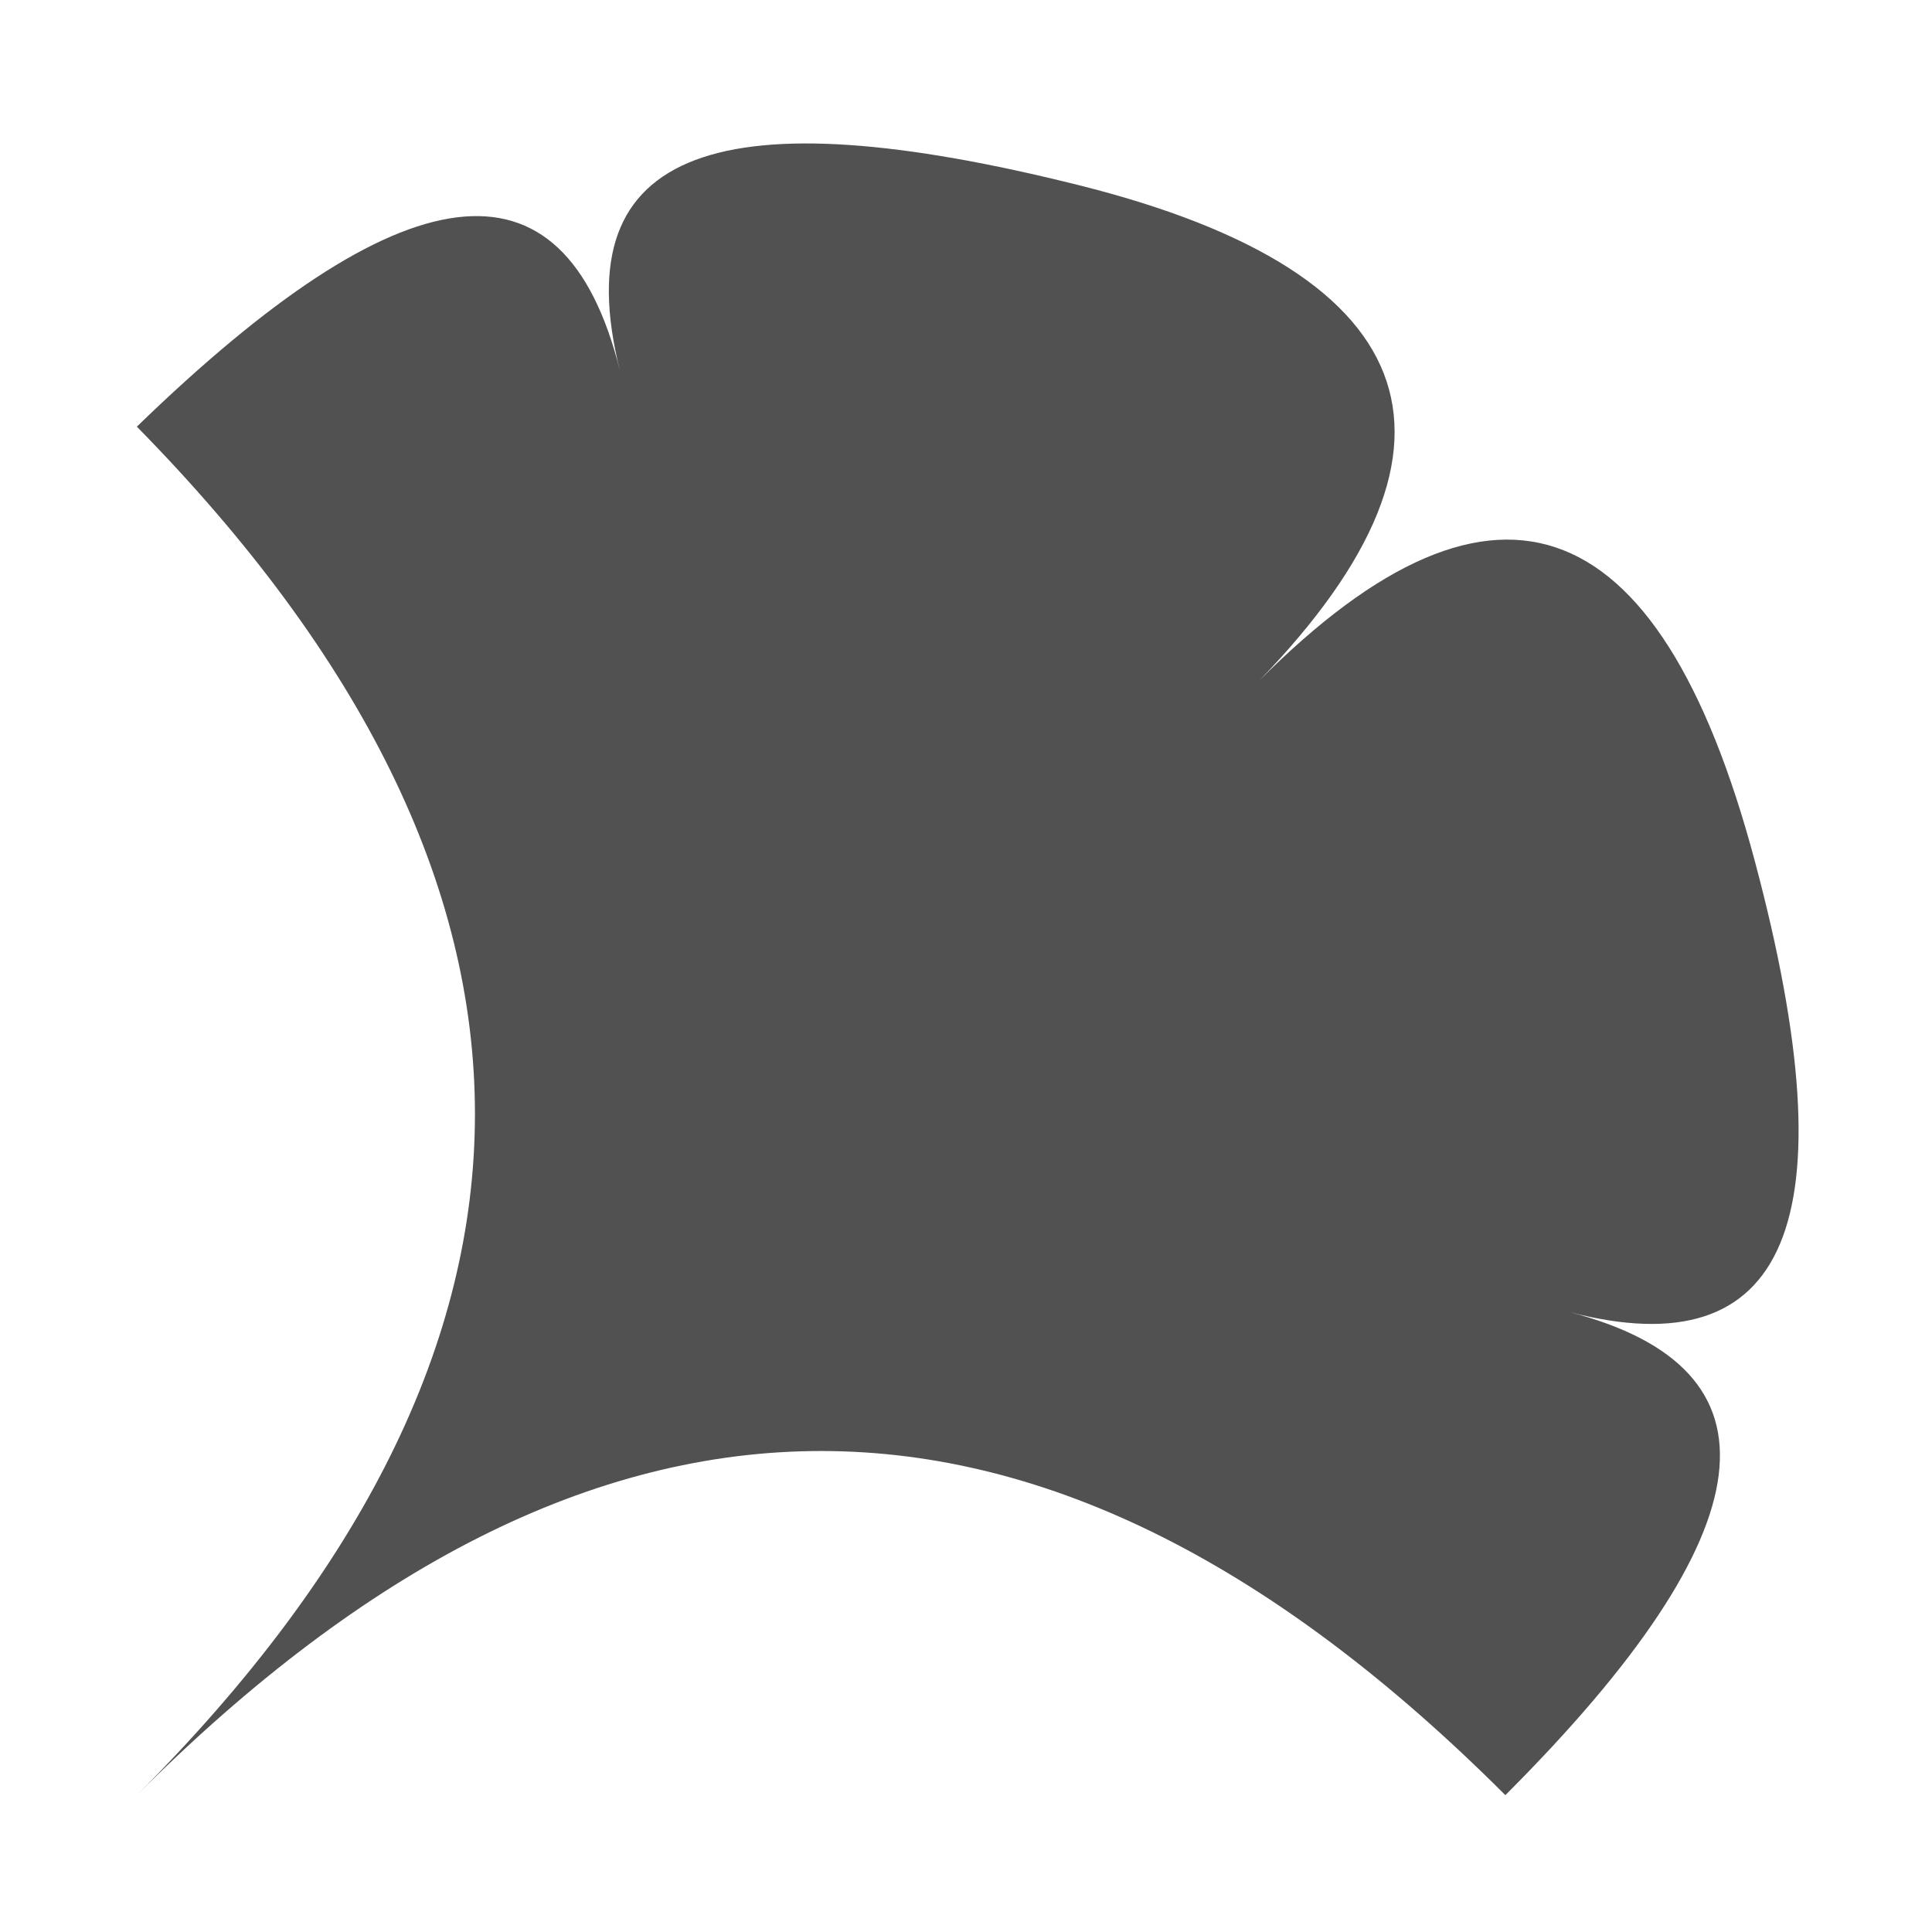
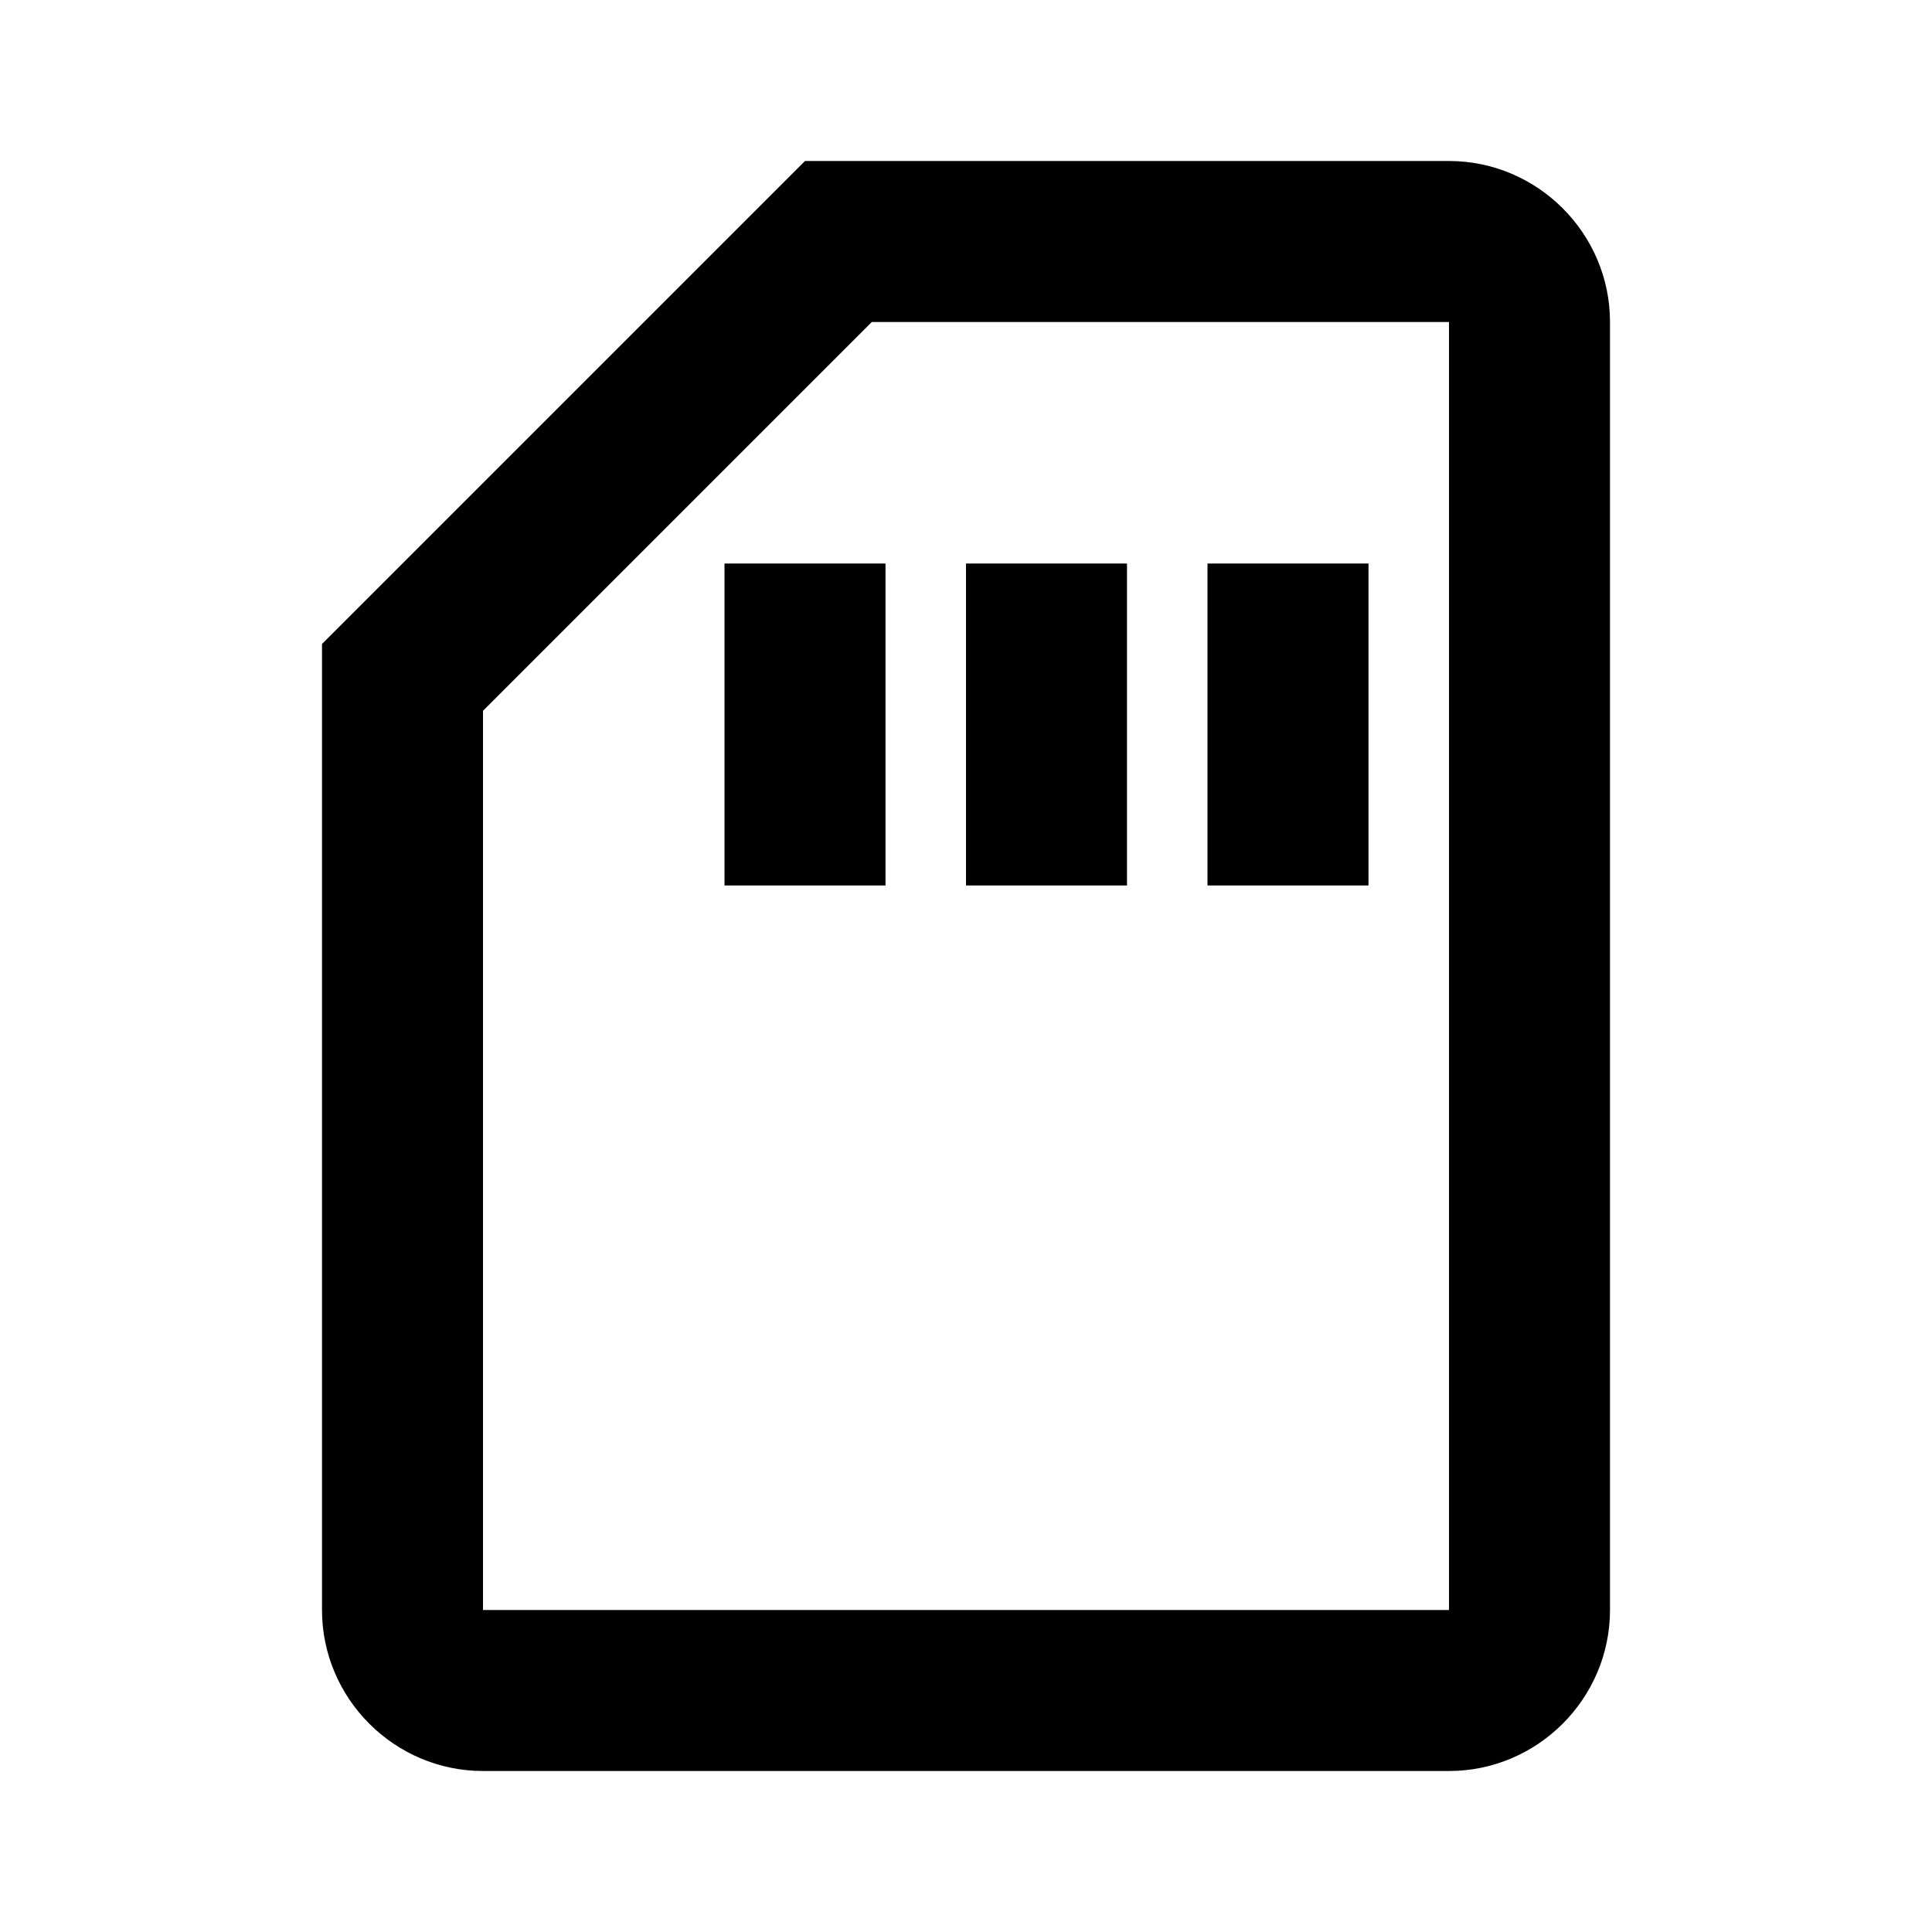
- <svg xmlns="http://www.w3.org/2000/svg" version="1.1" x="0px" y="0px" width="24px" height="24px" viewBox="0 0 24 24">
-   <style type="text/css">
- 	.st0{fill:#515151;}
- </style>
-   <path class="st0" d="M1.7,22.3c5.7-5.7,11.3-5.7,17,0c3.3-3.3,3.5-5.3,0.8-6c2.7,0.7,3.5-1.1,2.3-5.6s-3.3-5.2-6.3-2.1  c3-3,2.3-5.2-2.1-6.3S7,1.8,7.7,4.6C7,1.8,5,2.1,1.7,5.3C7.3,11,7.3,16.7,1.7,22.3" />
+ <svg xmlns="http://www.w3.org/2000/svg" width="24" height="24" viewBox="0 0 24 24">
+   <path fill="none" d="M0 0h24v24H0V0z" />
+   <path d="M18 2h-8L4 8v12c0 1.1.9 2 2 2h12c1.1 0 2-.9 2-2V4c0-1.1-.9-2-2-2zm0 18H6V8.83L10.83 4H18v16zM9 7h2v4H9zm3 0h2v4h-2zm3 0h2v4h-2z" />
</svg>
